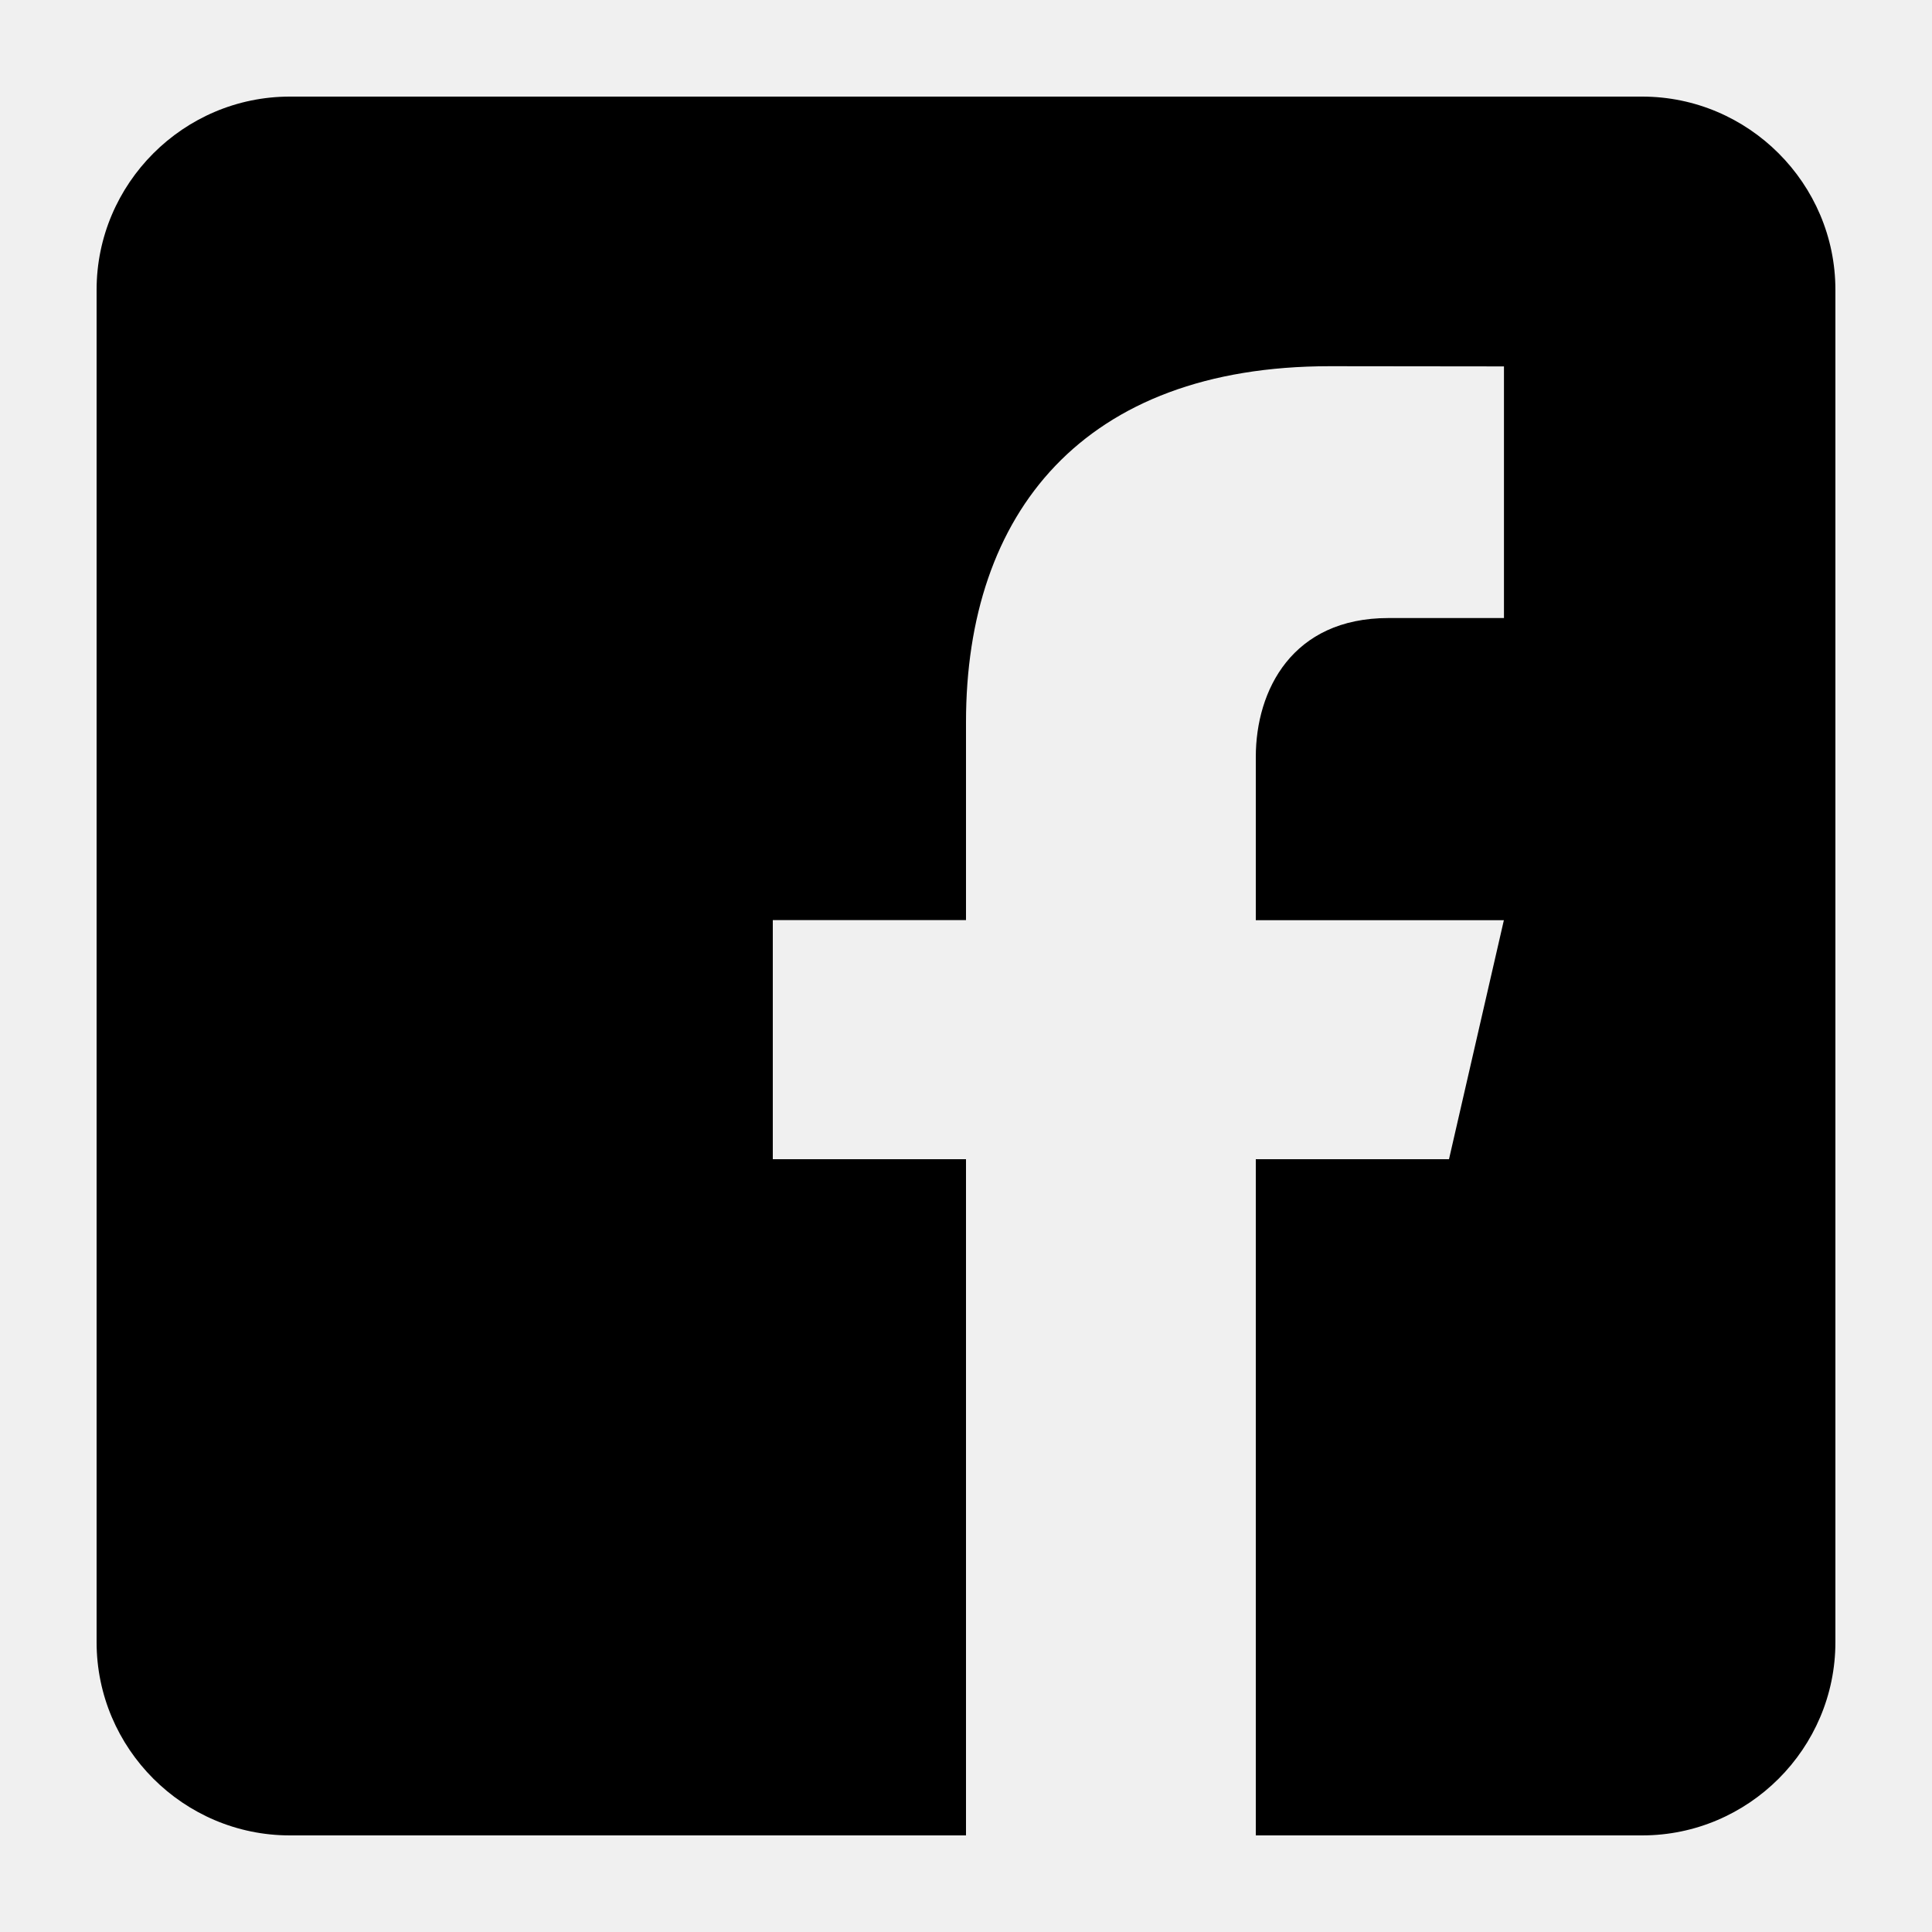
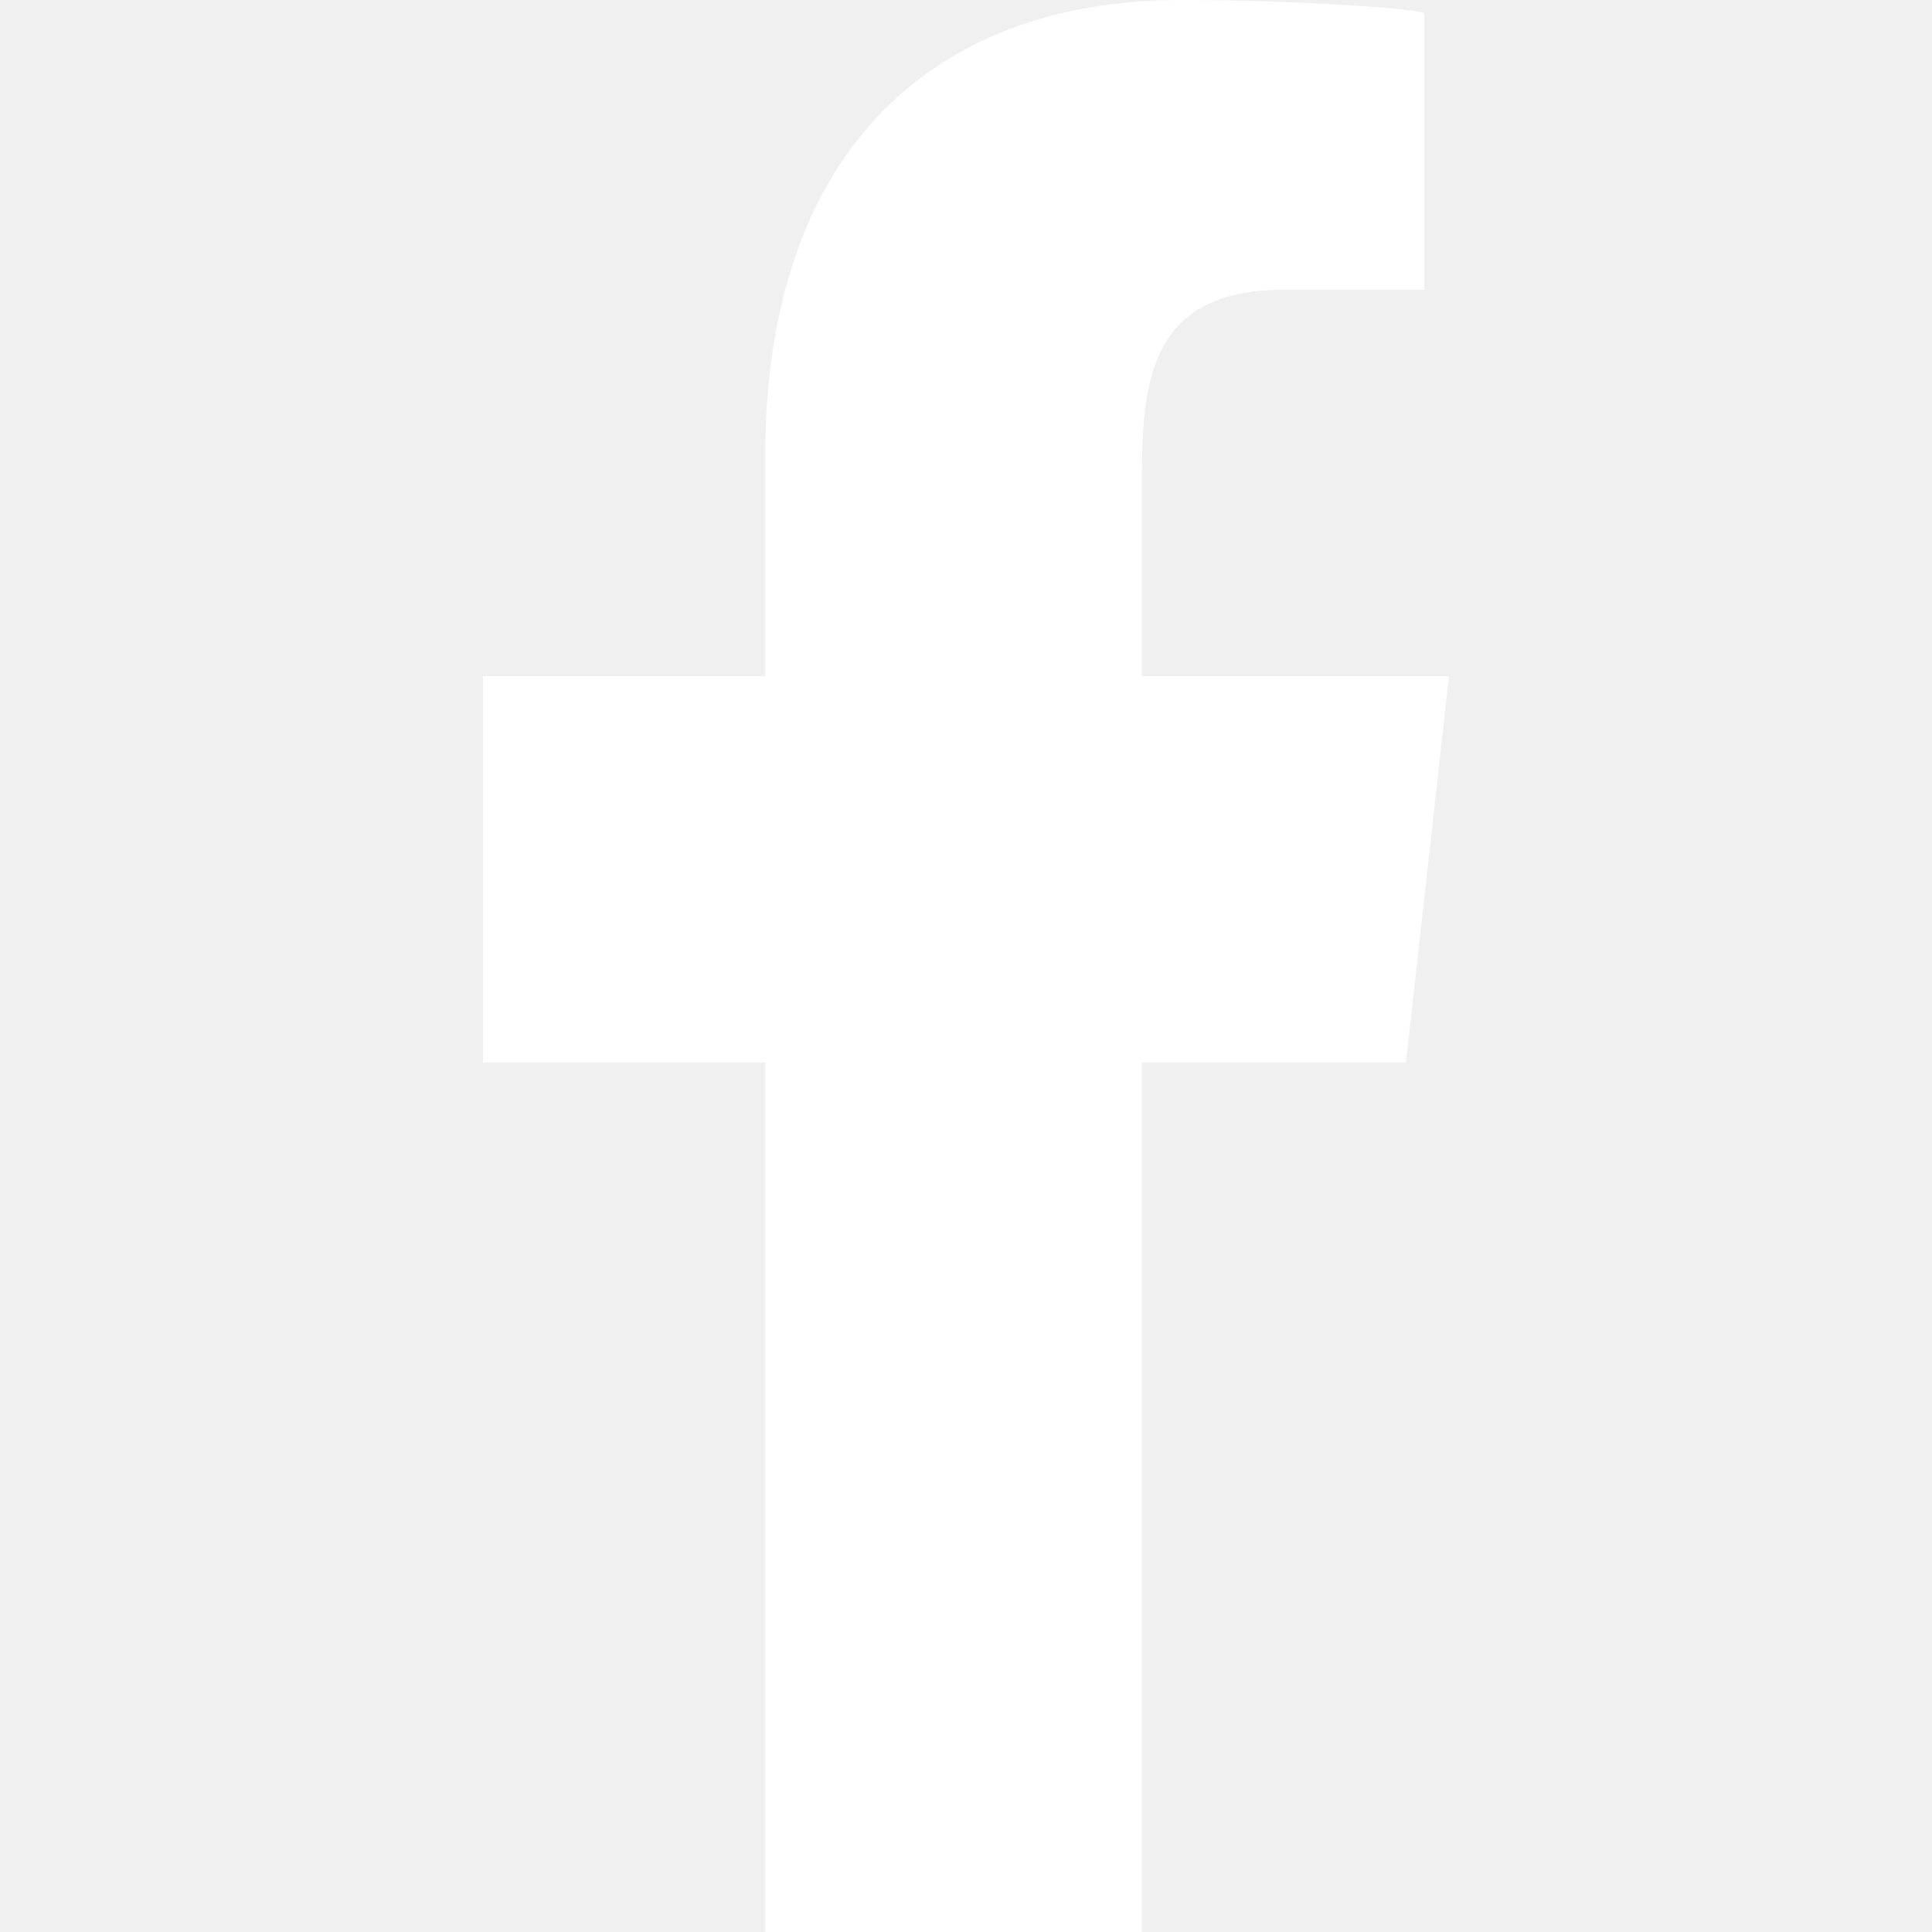
- <svg xmlns="http://www.w3.org/2000/svg" fill="#000000" width="800px" height="800px" viewBox="0 0 20 20">
-   <path d="M17 1H3c-1.1 0-2 .9-2 2v14c0 1.101.9 2 2 2h7v-7H8V9.525h2v-2.05c0-2.164 1.212-3.684 3.766-3.684l1.803.002v2.605h-1.197c-.994 0-1.372.746-1.372 1.438v1.69h2.568L15 12h-2v7h4c1.1 0 2-.899 2-2V3c0-1.1-.9-2-2-2z" />
+ <svg xmlns="http://www.w3.org/2000/svg" width="800px" height="800px" viewBox="-5 0 20 20" version="1.1" fill="#ffffff">
+   <g id="SVGRepo_bgCarrier" stroke-width="0" />
+   <g id="SVGRepo_tracerCarrier" stroke-linecap="round" stroke-linejoin="round" />
+   <g id="SVGRepo_iconCarrier">
+     <defs> </defs>
+     <g id="Page-1" stroke="none" stroke-width="1" fill="none" fill-rule="evenodd">
+       <g id="Dribbble-Light-Preview" transform="translate(-385, -7399)" fill="#ffffff">
+         <g id="icons" transform="translate(56, 160)">
+           <path d="M335.821,7259 L335.821,7250 L338.554,7250 L339,7246 L335.821,7246 L335.821,7244.052 C335.821,7243.022 335.848,7242 337.287,7242 L338.745,7242 L338.745,7239.14 C338.745,7239.097 337.492,7239 336.226,7239 C333.58,7239 331.923,7240.657 331.923,7243.7 L331.923,7246 L329,7246 L329,7250 L331.923,7250 L331.923,7259 L335.821,7259 Z" id="facebook-[#ffffff]"> </path>
+         </g>
+       </g>
+     </g>
+   </g>
</svg>
